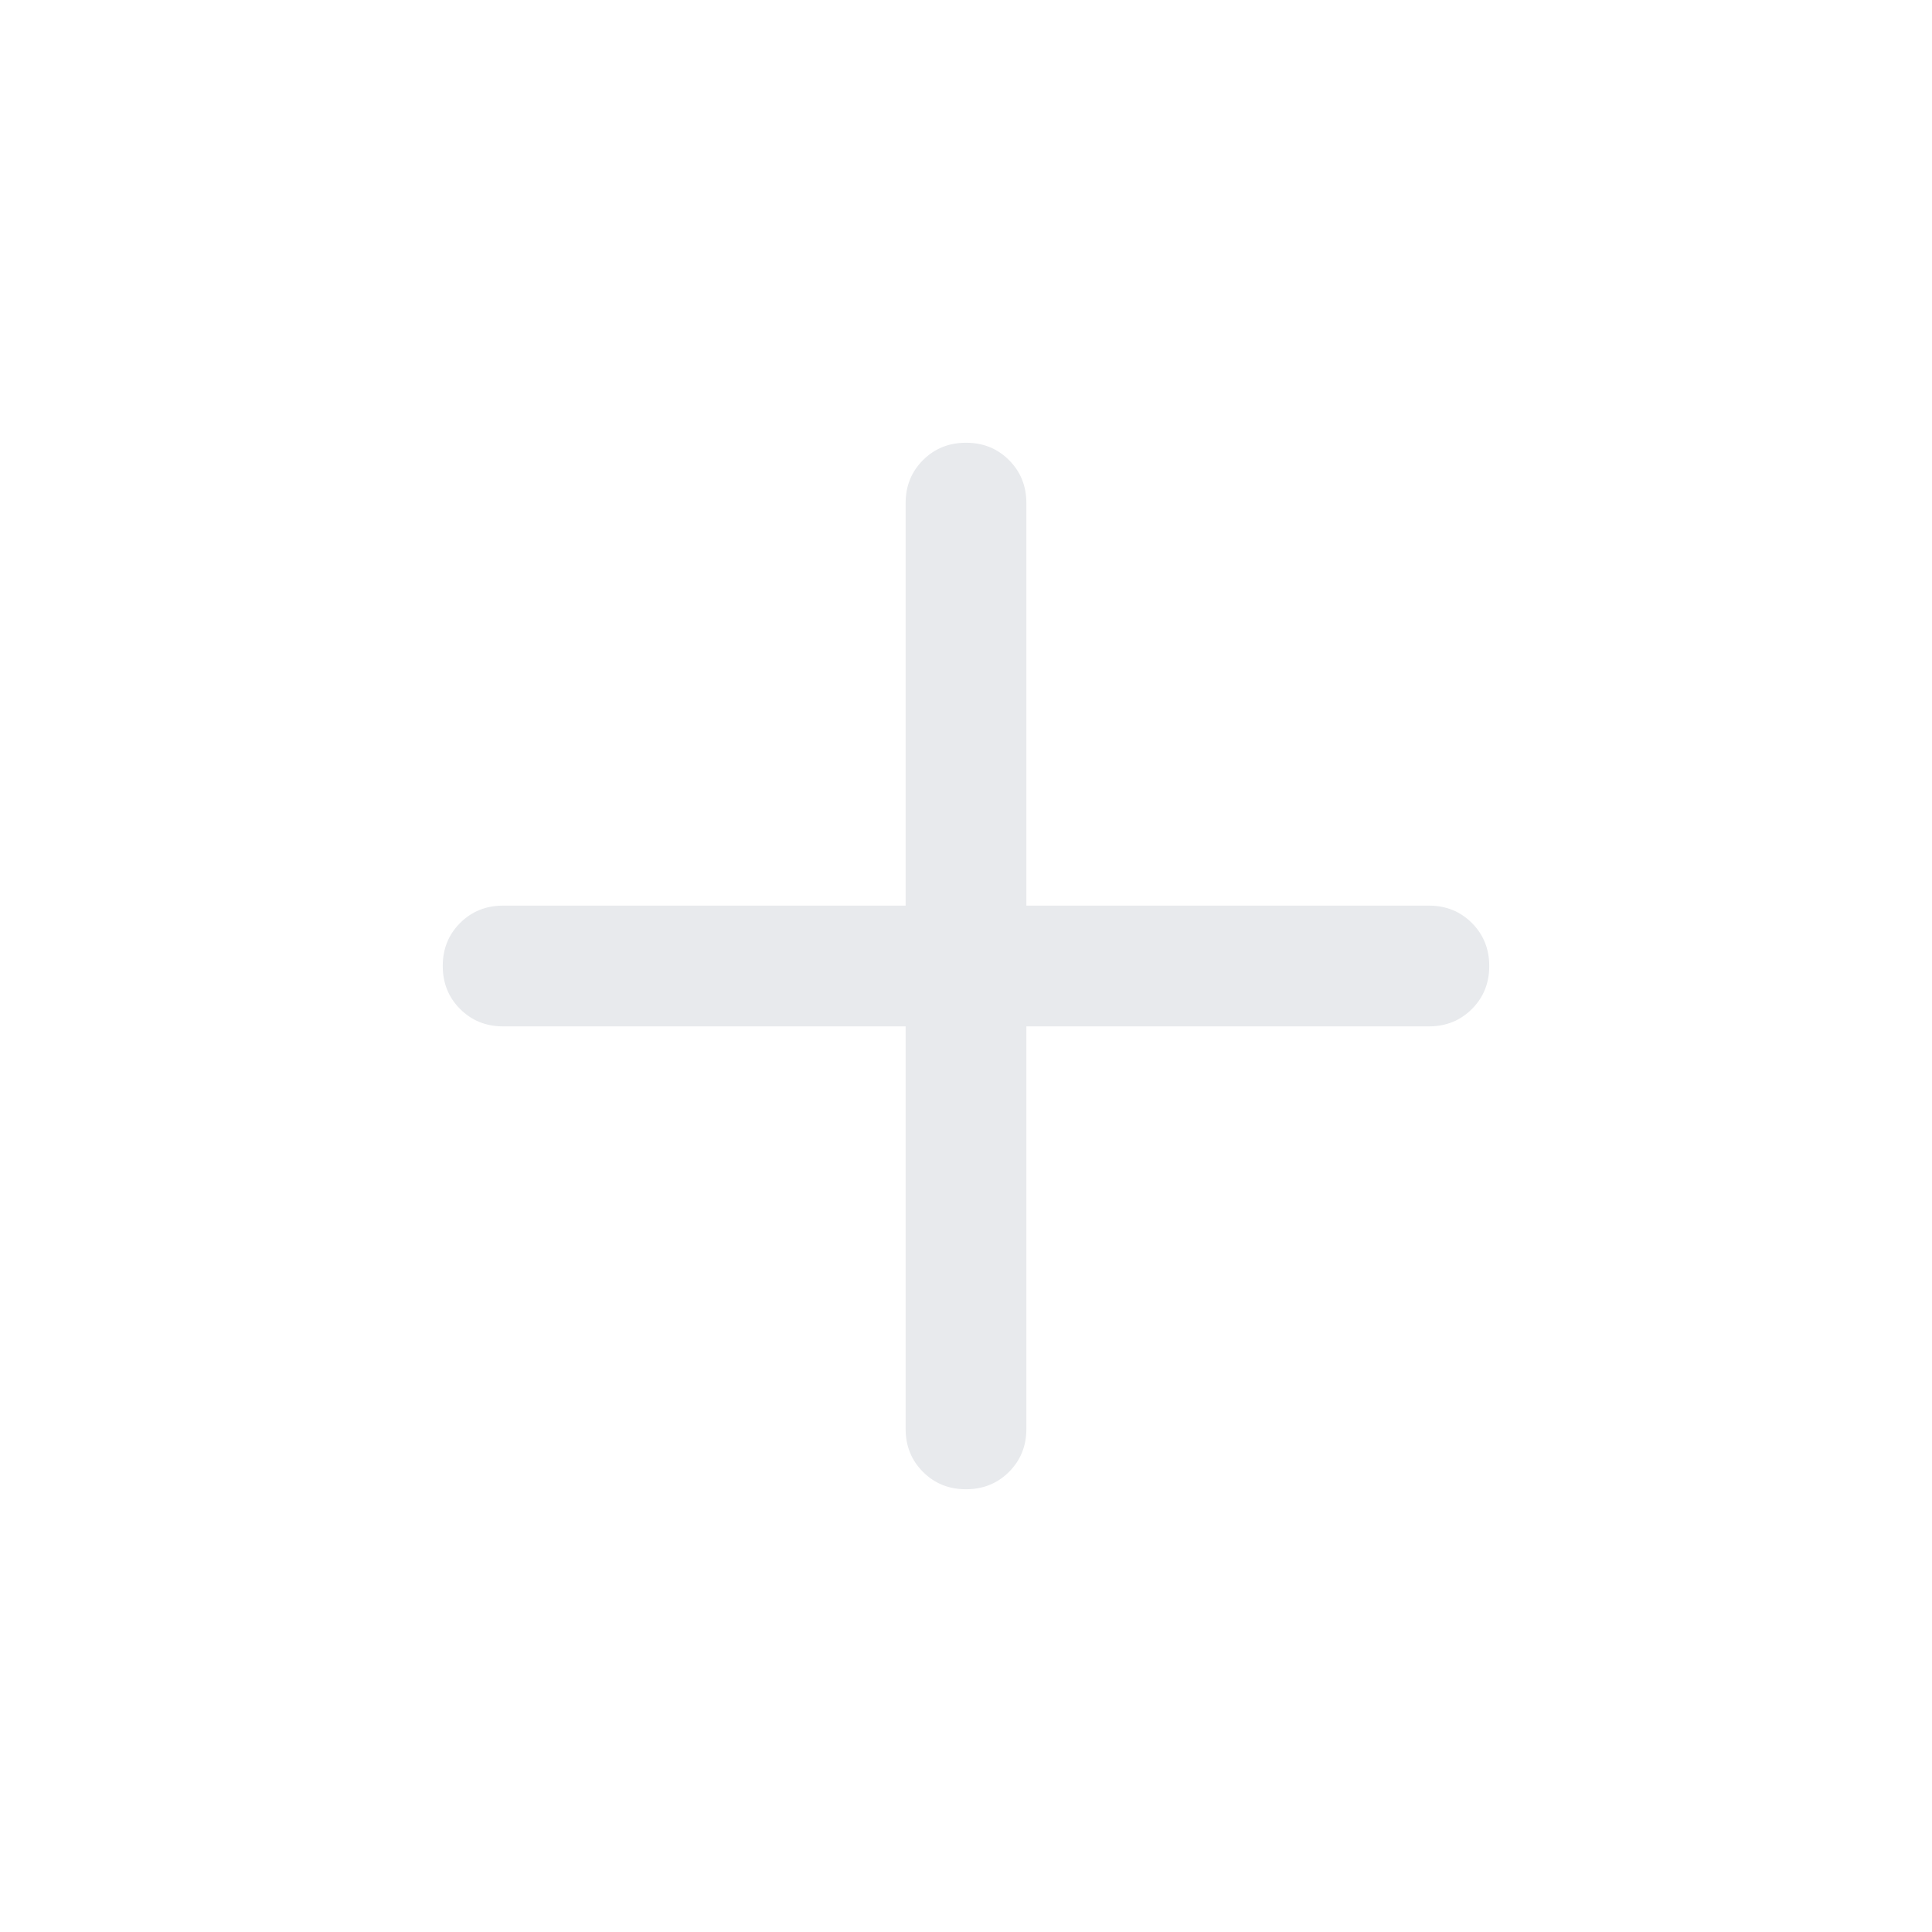
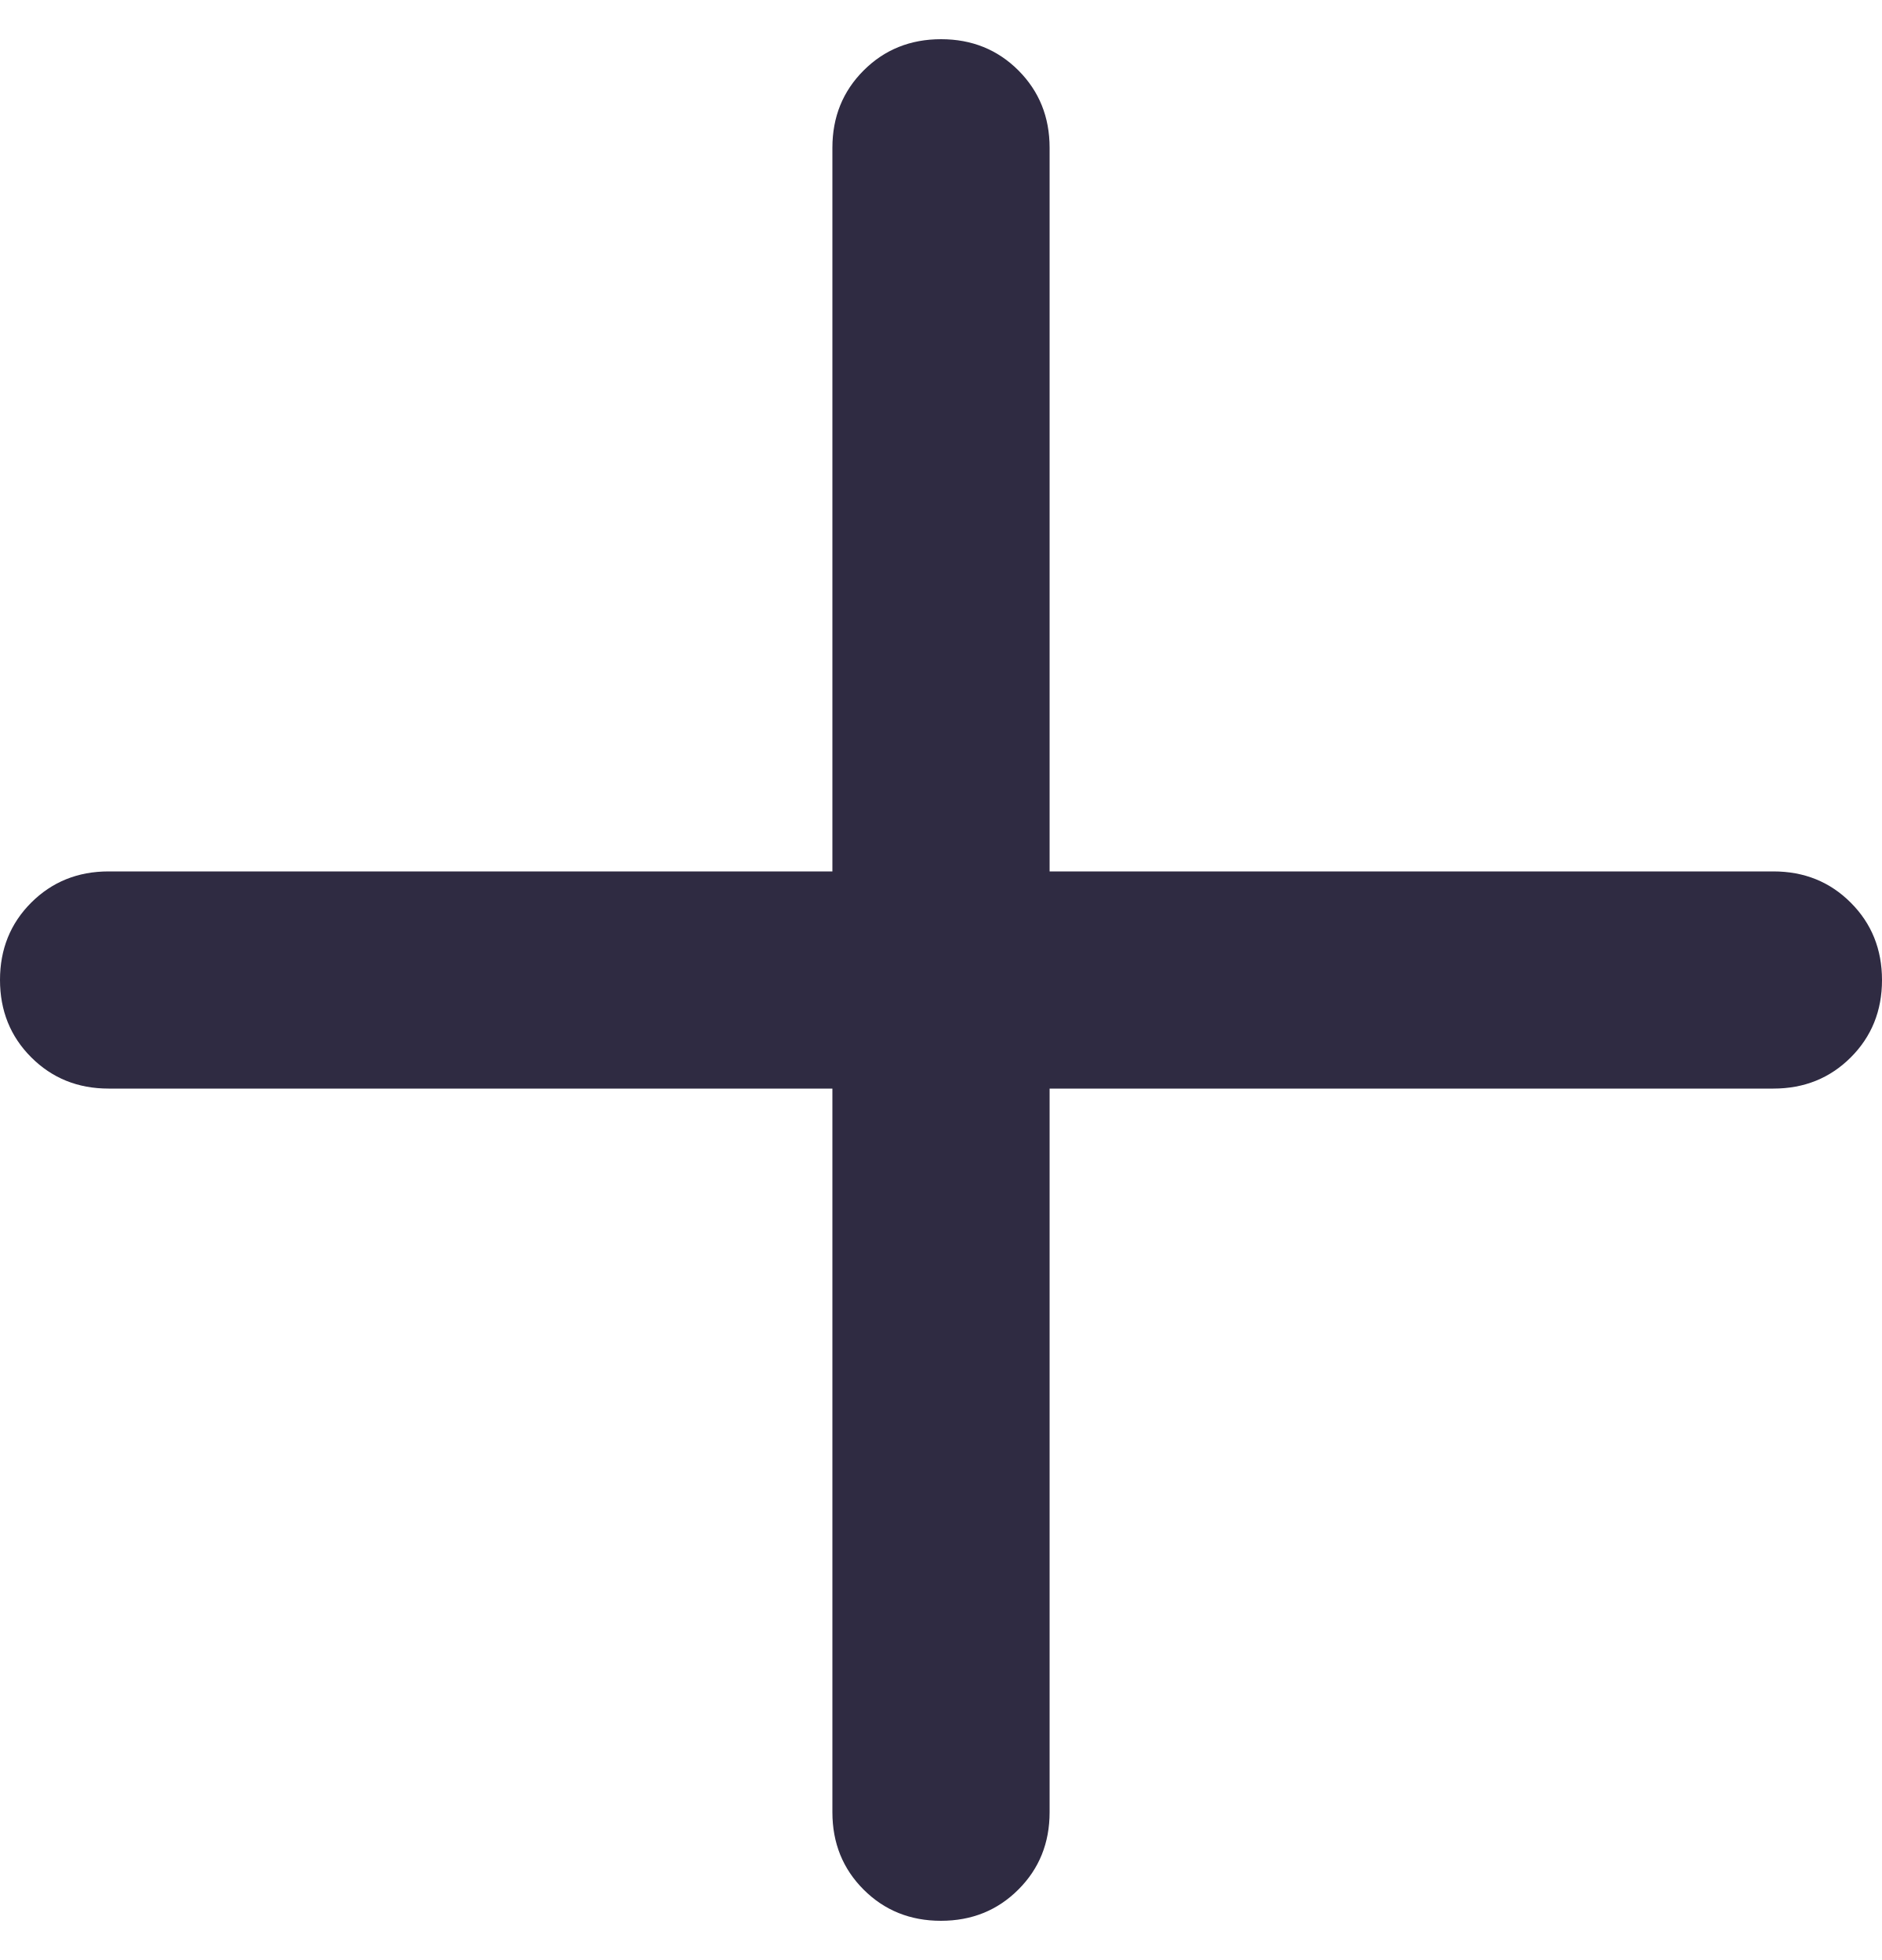
- <svg xmlns="http://www.w3.org/2000/svg" height="24px" viewBox="0 -960 960 960" width="24px" fill="#e8eaed">
-   <path d="M450-450H250q-12.75 0-21.37-8.63-8.63-8.63-8.63-21.38 0-12.76 8.63-21.37Q237.25-510 250-510h200v-200q0-12.75 8.63-21.37 8.63-8.63 21.38-8.63 12.76 0 21.37 8.63Q510-722.75 510-710v200h200q12.75 0 21.37 8.63 8.63 8.63 8.63 21.38 0 12.76-8.63 21.37Q722.75-450 710-450H510v200q0 12.75-8.63 21.37-8.63 8.63-21.38 8.63-12.76 0-21.37-8.63Q450-237.25 450-250v-200Z" />
+ <svg xmlns="http://www.w3.org/2000/svg" width="24" height="25" viewBox="0 0 24 25" fill="none">
+   <path id="Vector" d="M10.615 13.885H1.385C0.992 13.885 0.664 13.752 0.398 13.486C0.133 13.221 0 12.892 0 12.499C0 12.107 0.133 11.778 0.398 11.513C0.664 11.248 0.992 11.115 1.385 11.115H10.615V1.885C10.615 1.492 10.748 1.164 11.014 0.898C11.279 0.633 11.608 0.5 12.001 0.5C12.393 0.5 12.722 0.633 12.987 0.898C13.252 1.164 13.385 1.492 13.385 1.885V11.115H22.615C23.008 11.115 23.337 11.248 23.602 11.514C23.867 11.779 24 12.108 24 12.501C24 12.893 23.867 13.222 23.602 13.487C23.337 13.752 23.008 13.885 22.615 13.885H13.385V23.115C13.385 23.508 13.252 23.837 12.986 24.102C12.721 24.367 12.392 24.5 11.999 24.5C11.607 24.5 11.278 24.367 11.013 24.102C10.748 23.837 10.615 23.508 10.615 23.115V13.885Z" fill="#2F2B42" />
</svg>
